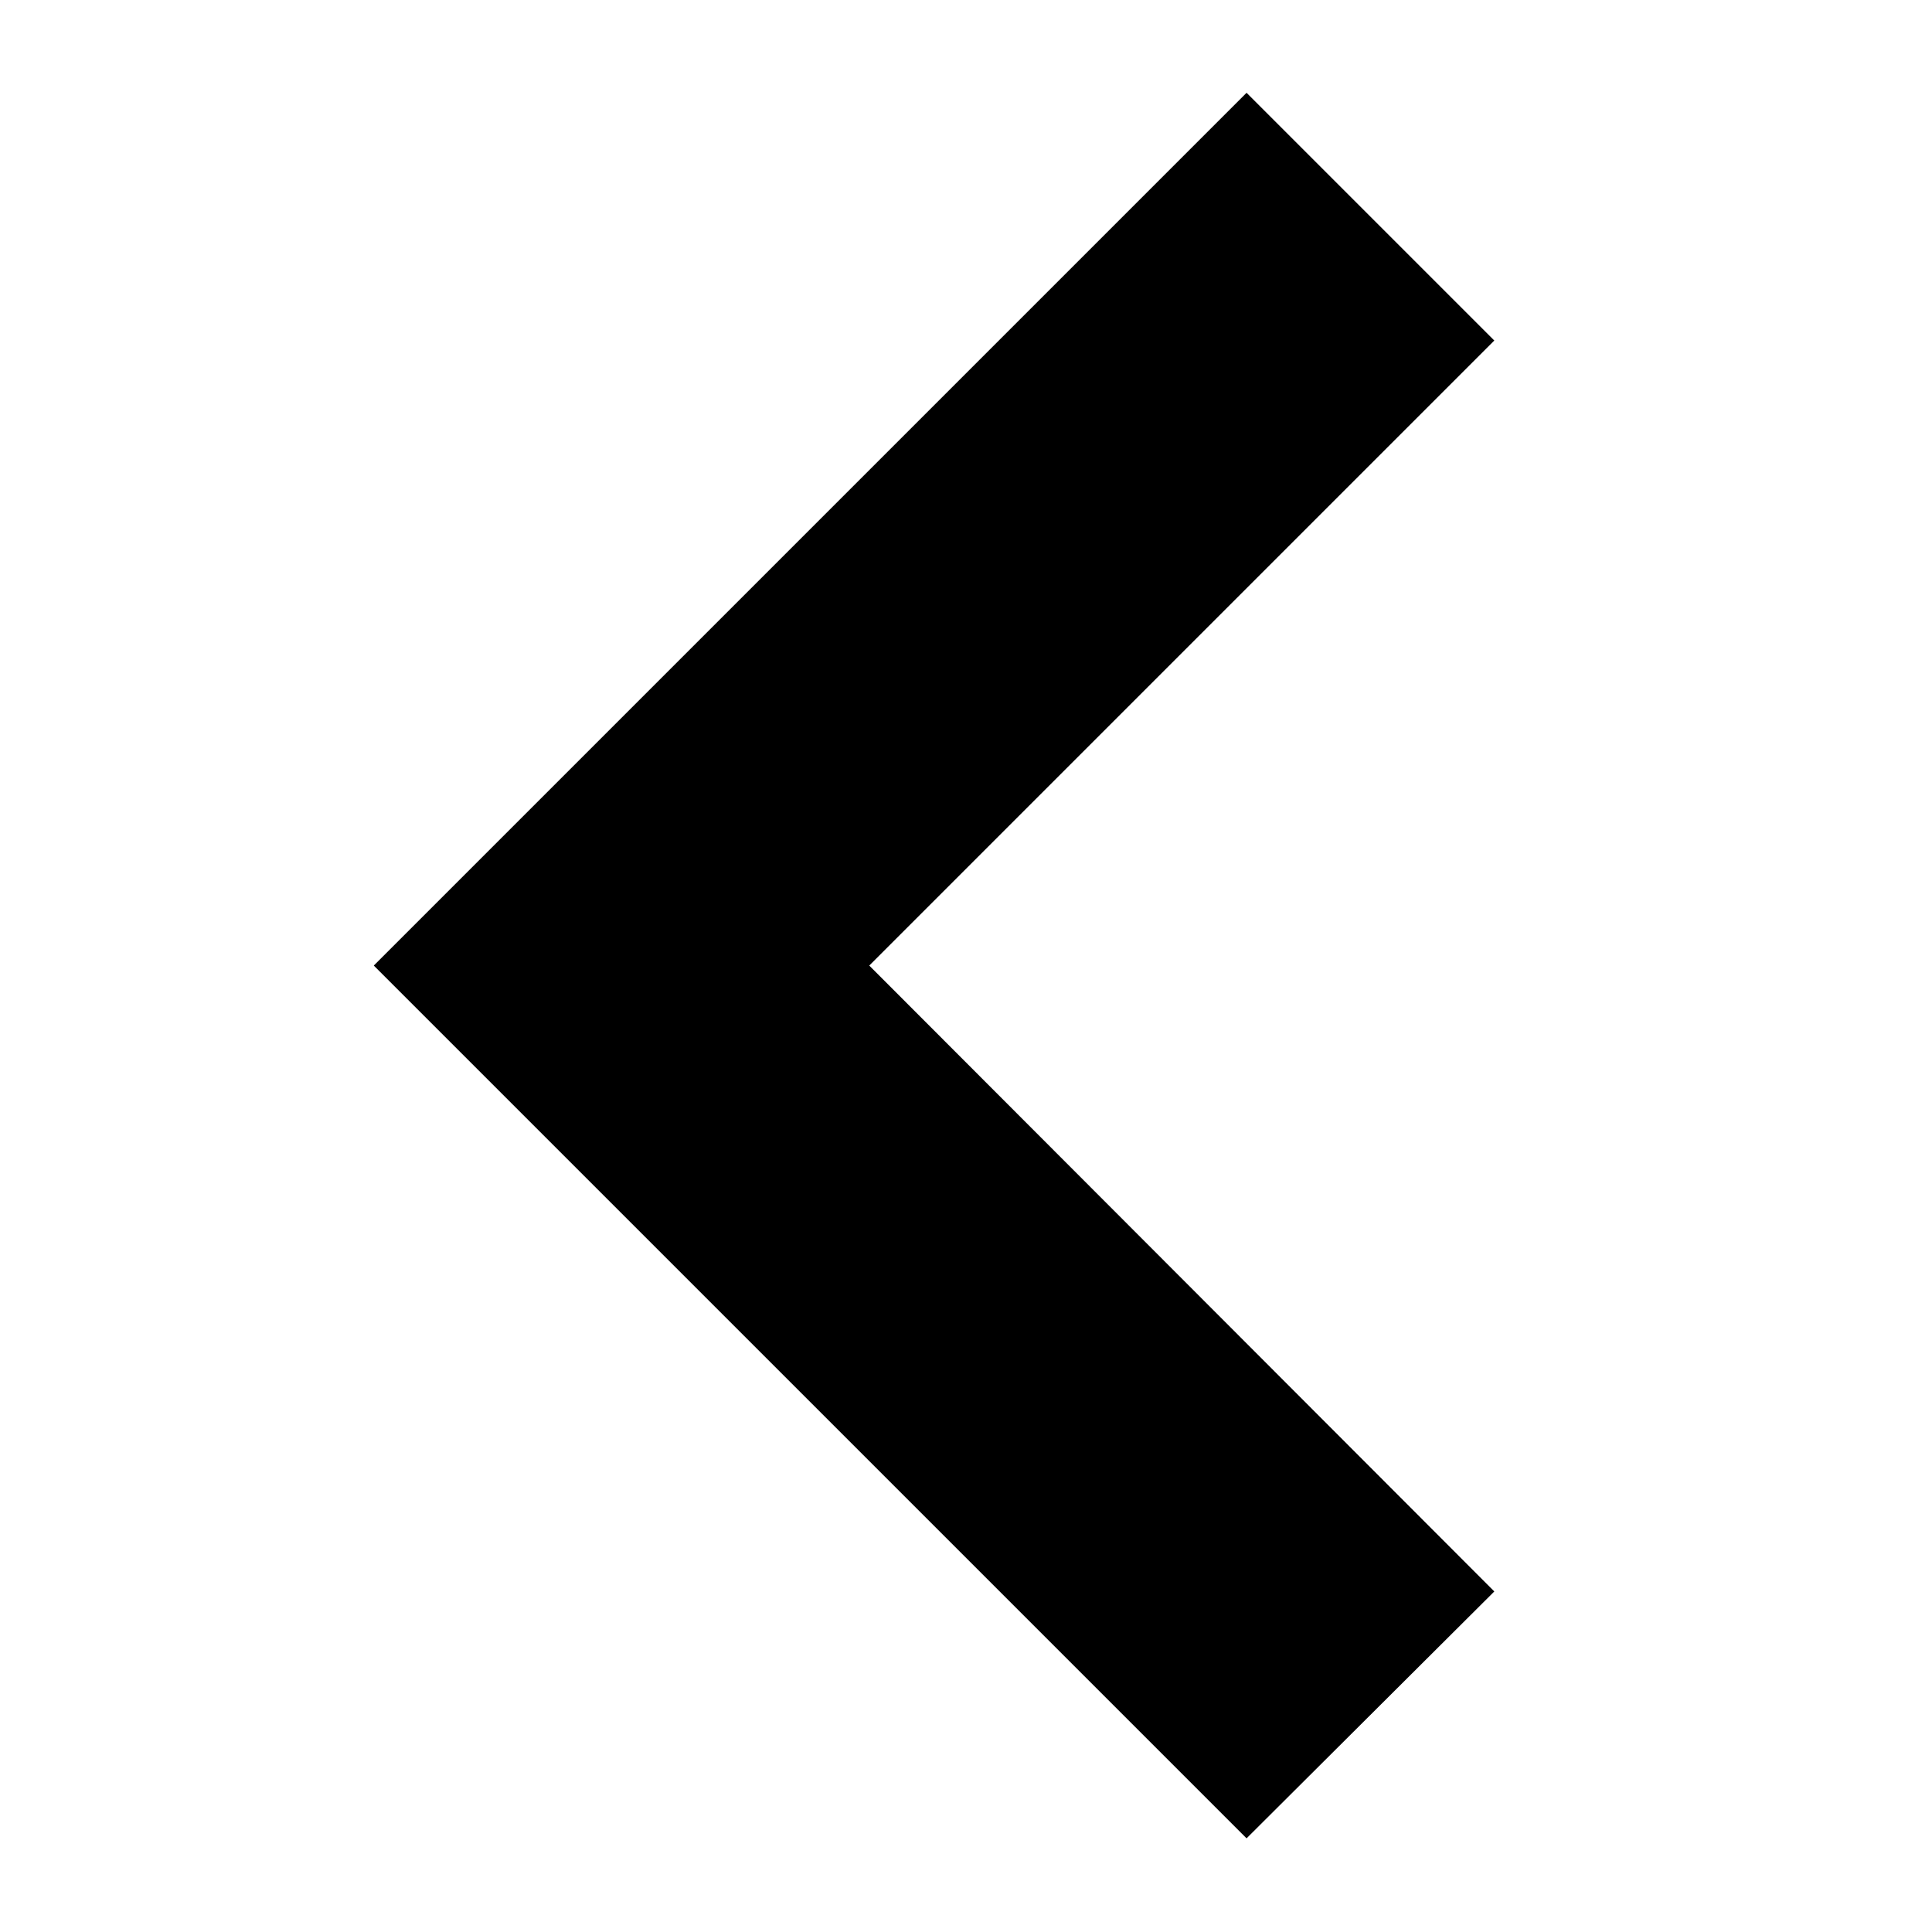
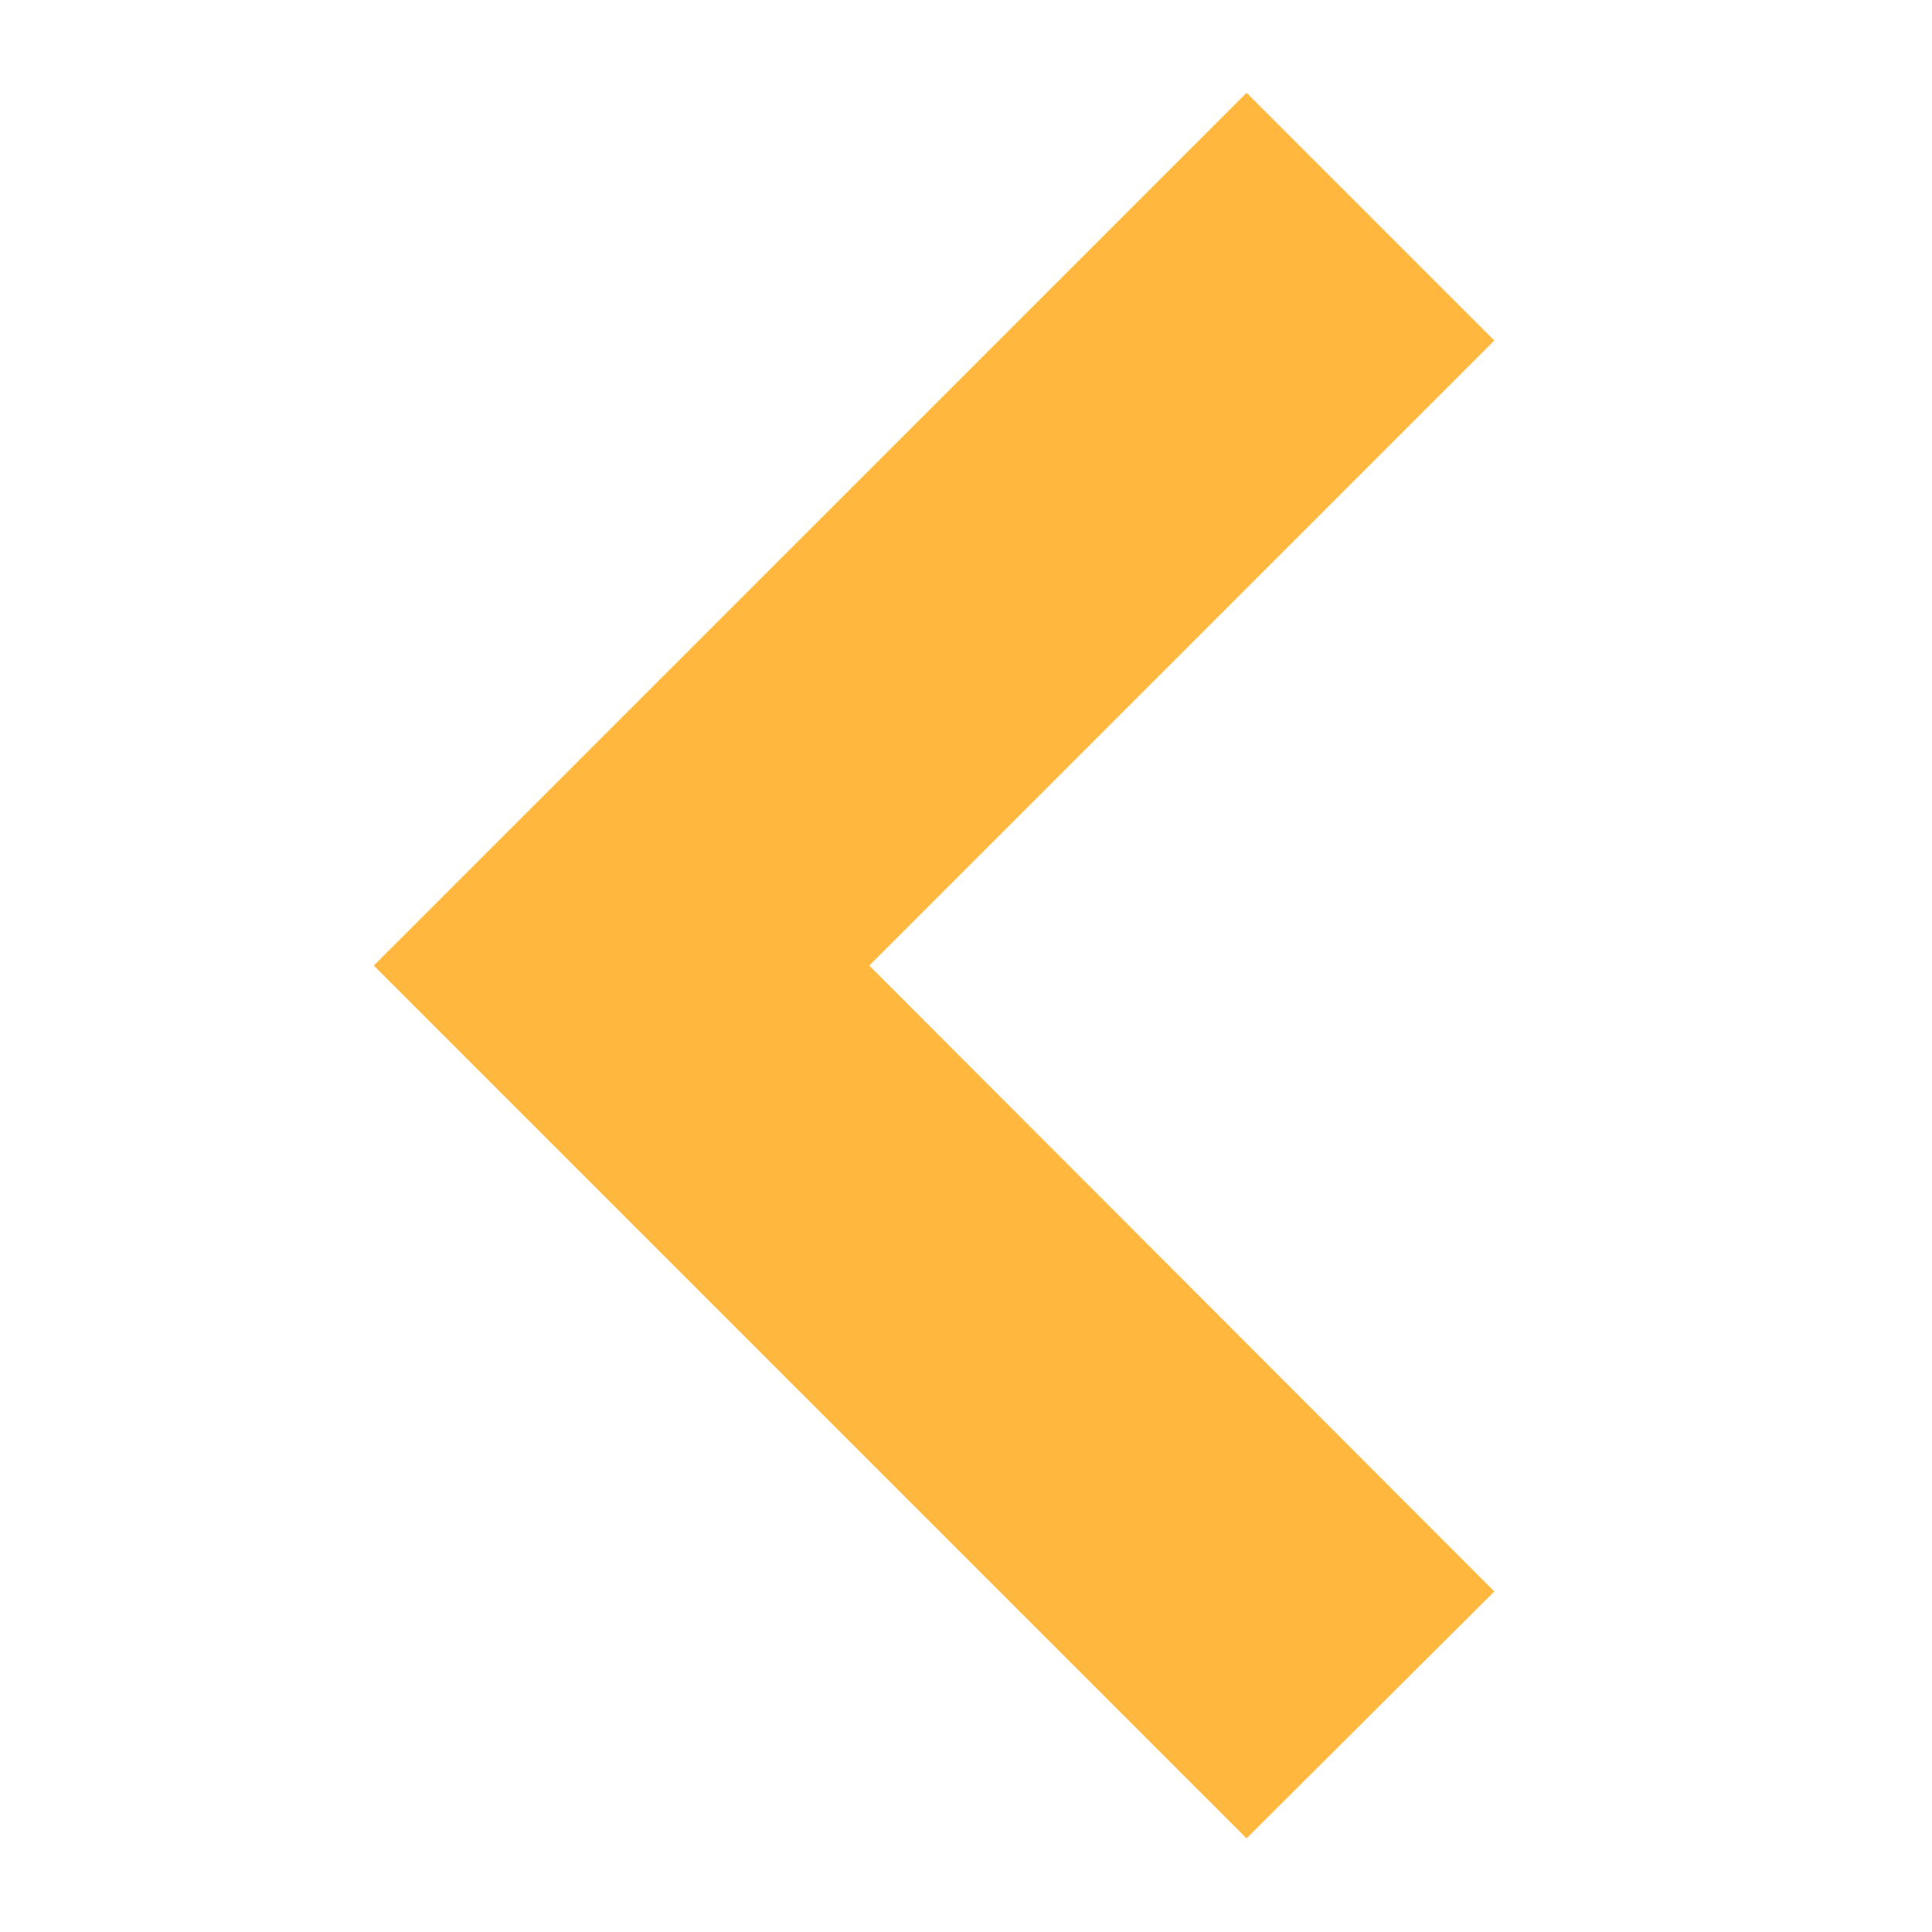
<svg xmlns="http://www.w3.org/2000/svg" version="1.1" id="Capa_1" x="0px" y="0px" viewBox="0 0 220.7 220.7" style="enable-background:new 0 0 220.7 220.7;" xml:space="preserve">
-   <polygon points="142.4,10.6 42.7,110.3 142.4,210 170.7,181.8 99.3,110.3 170.7,38.9 " />
+   <style type="text/css">
+ 	.st0{fill:#FFB73D;}
+ </style>
+   <polygon class="st0" points="142.4,10.6 42.7,110.3 142.4,210 170.7,181.8 99.3,110.3 170.7,38.9 " />
</svg>
